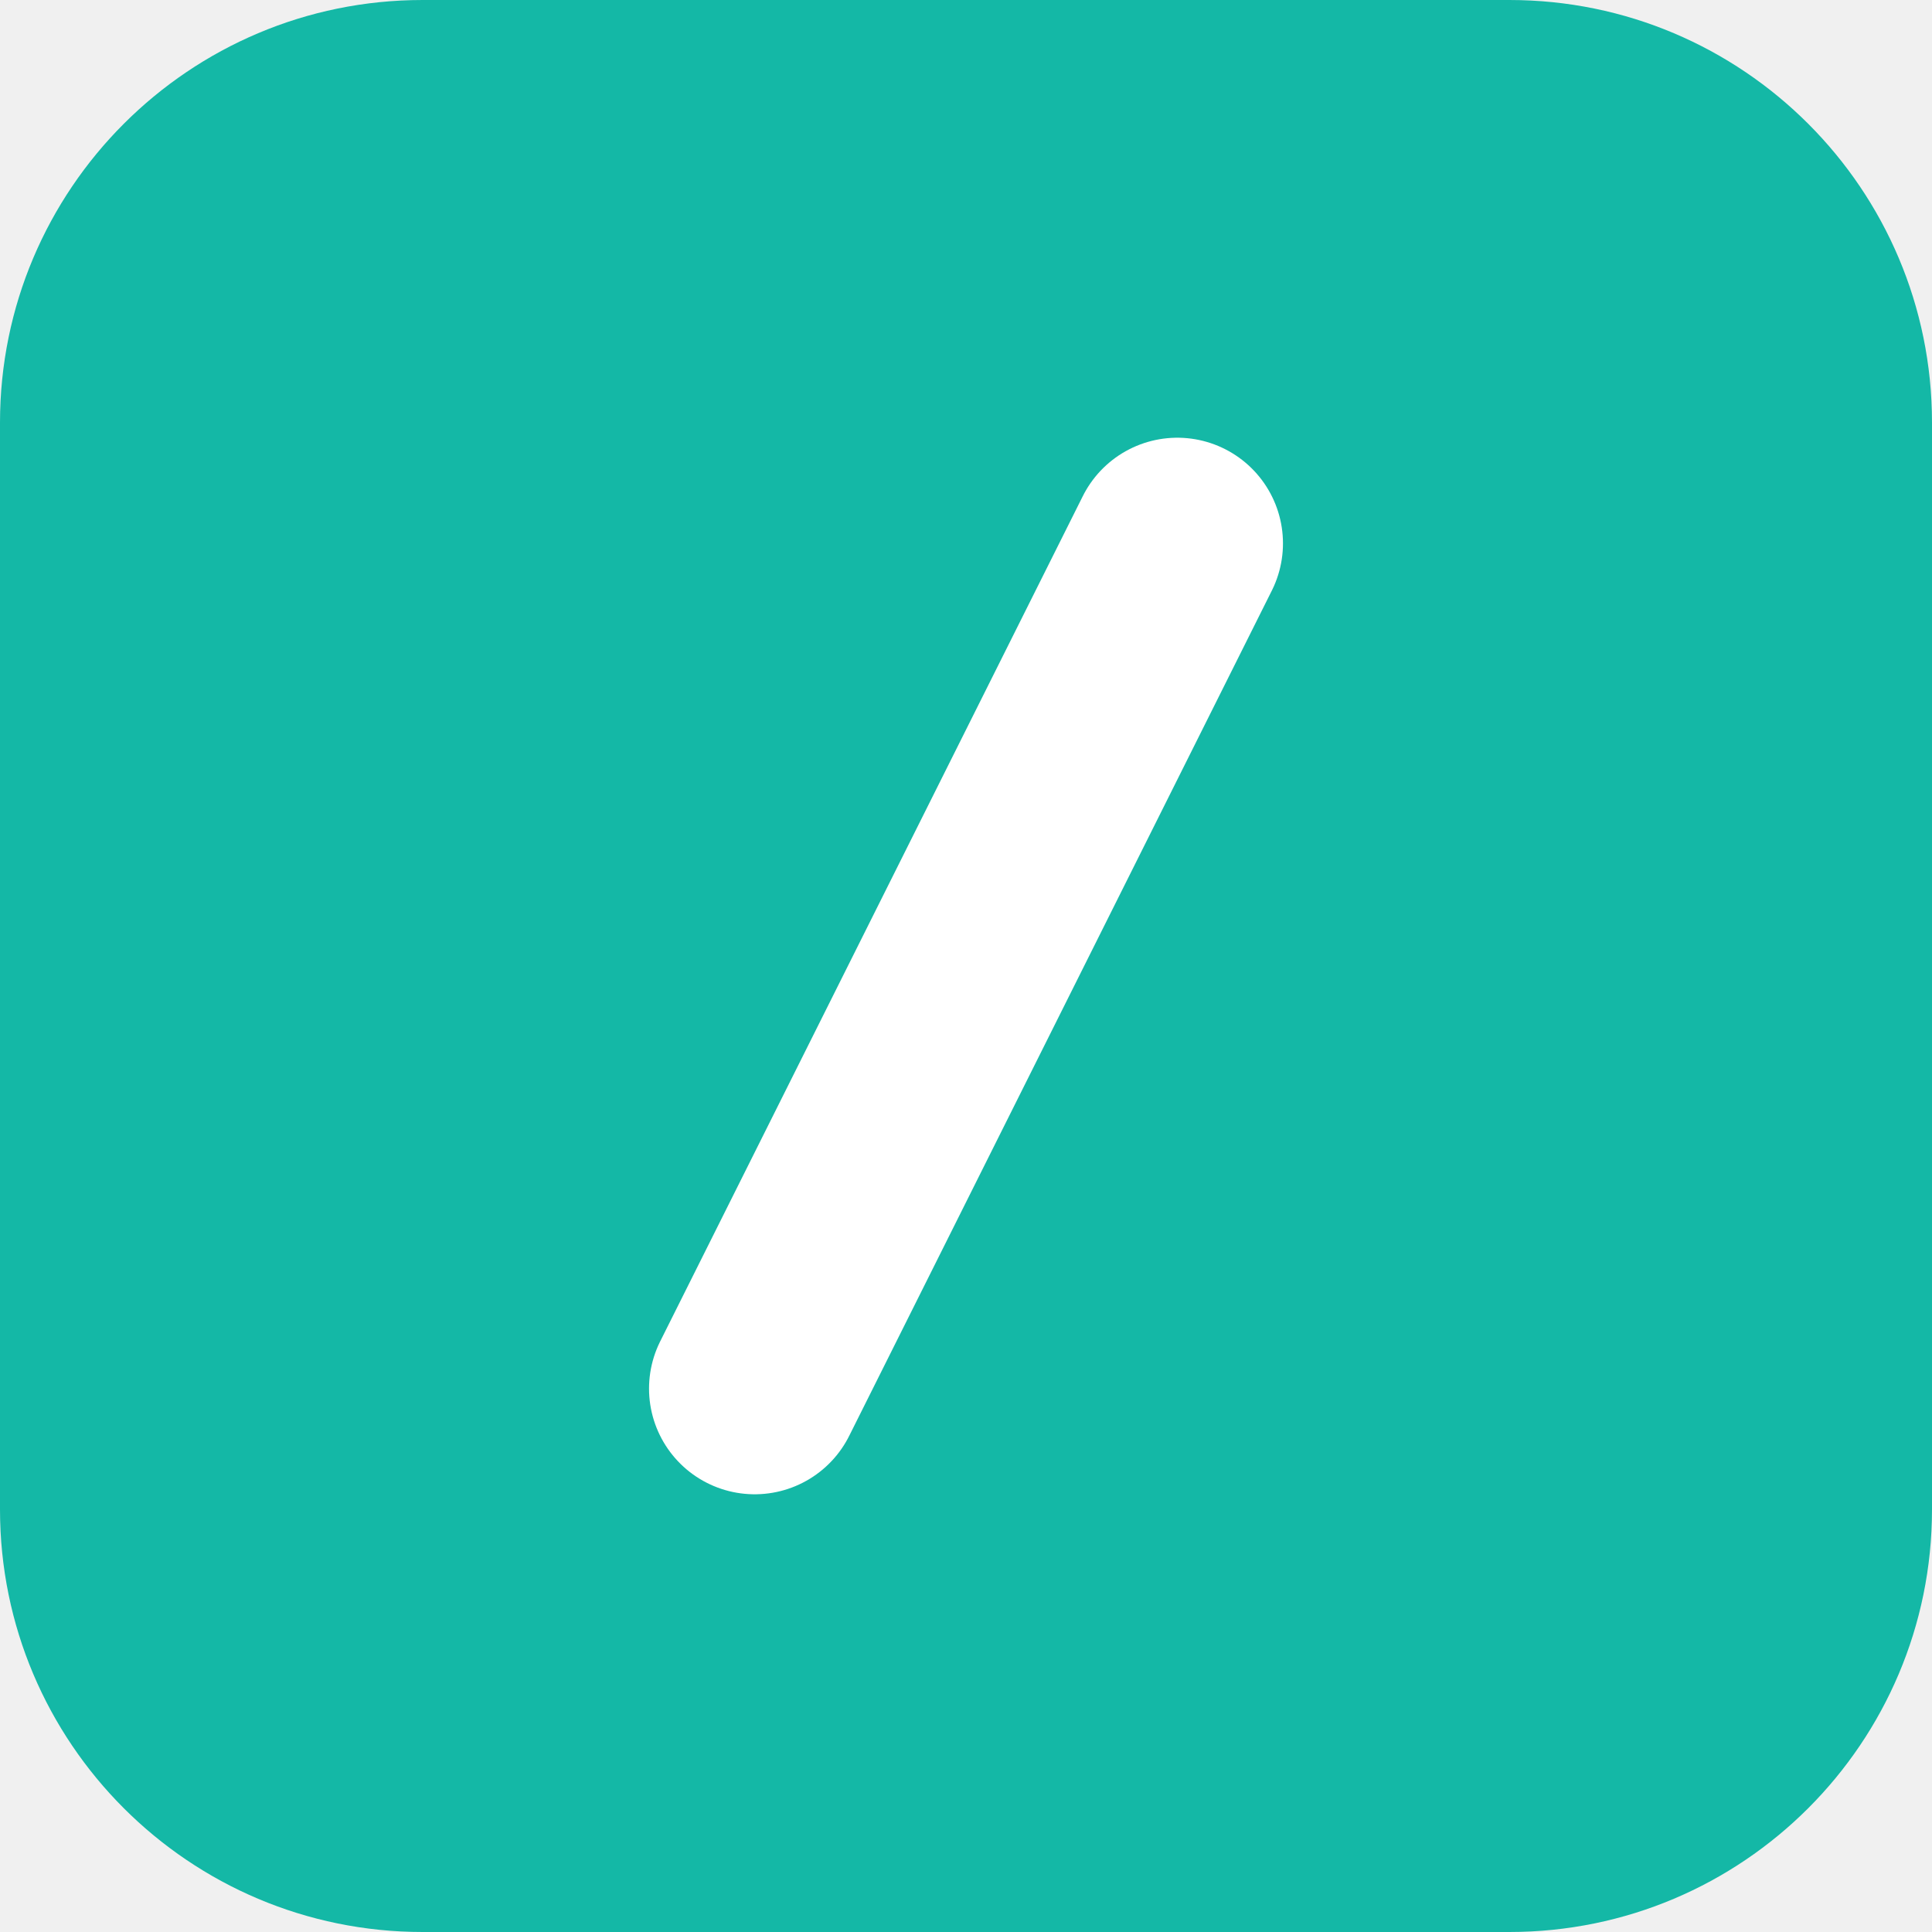
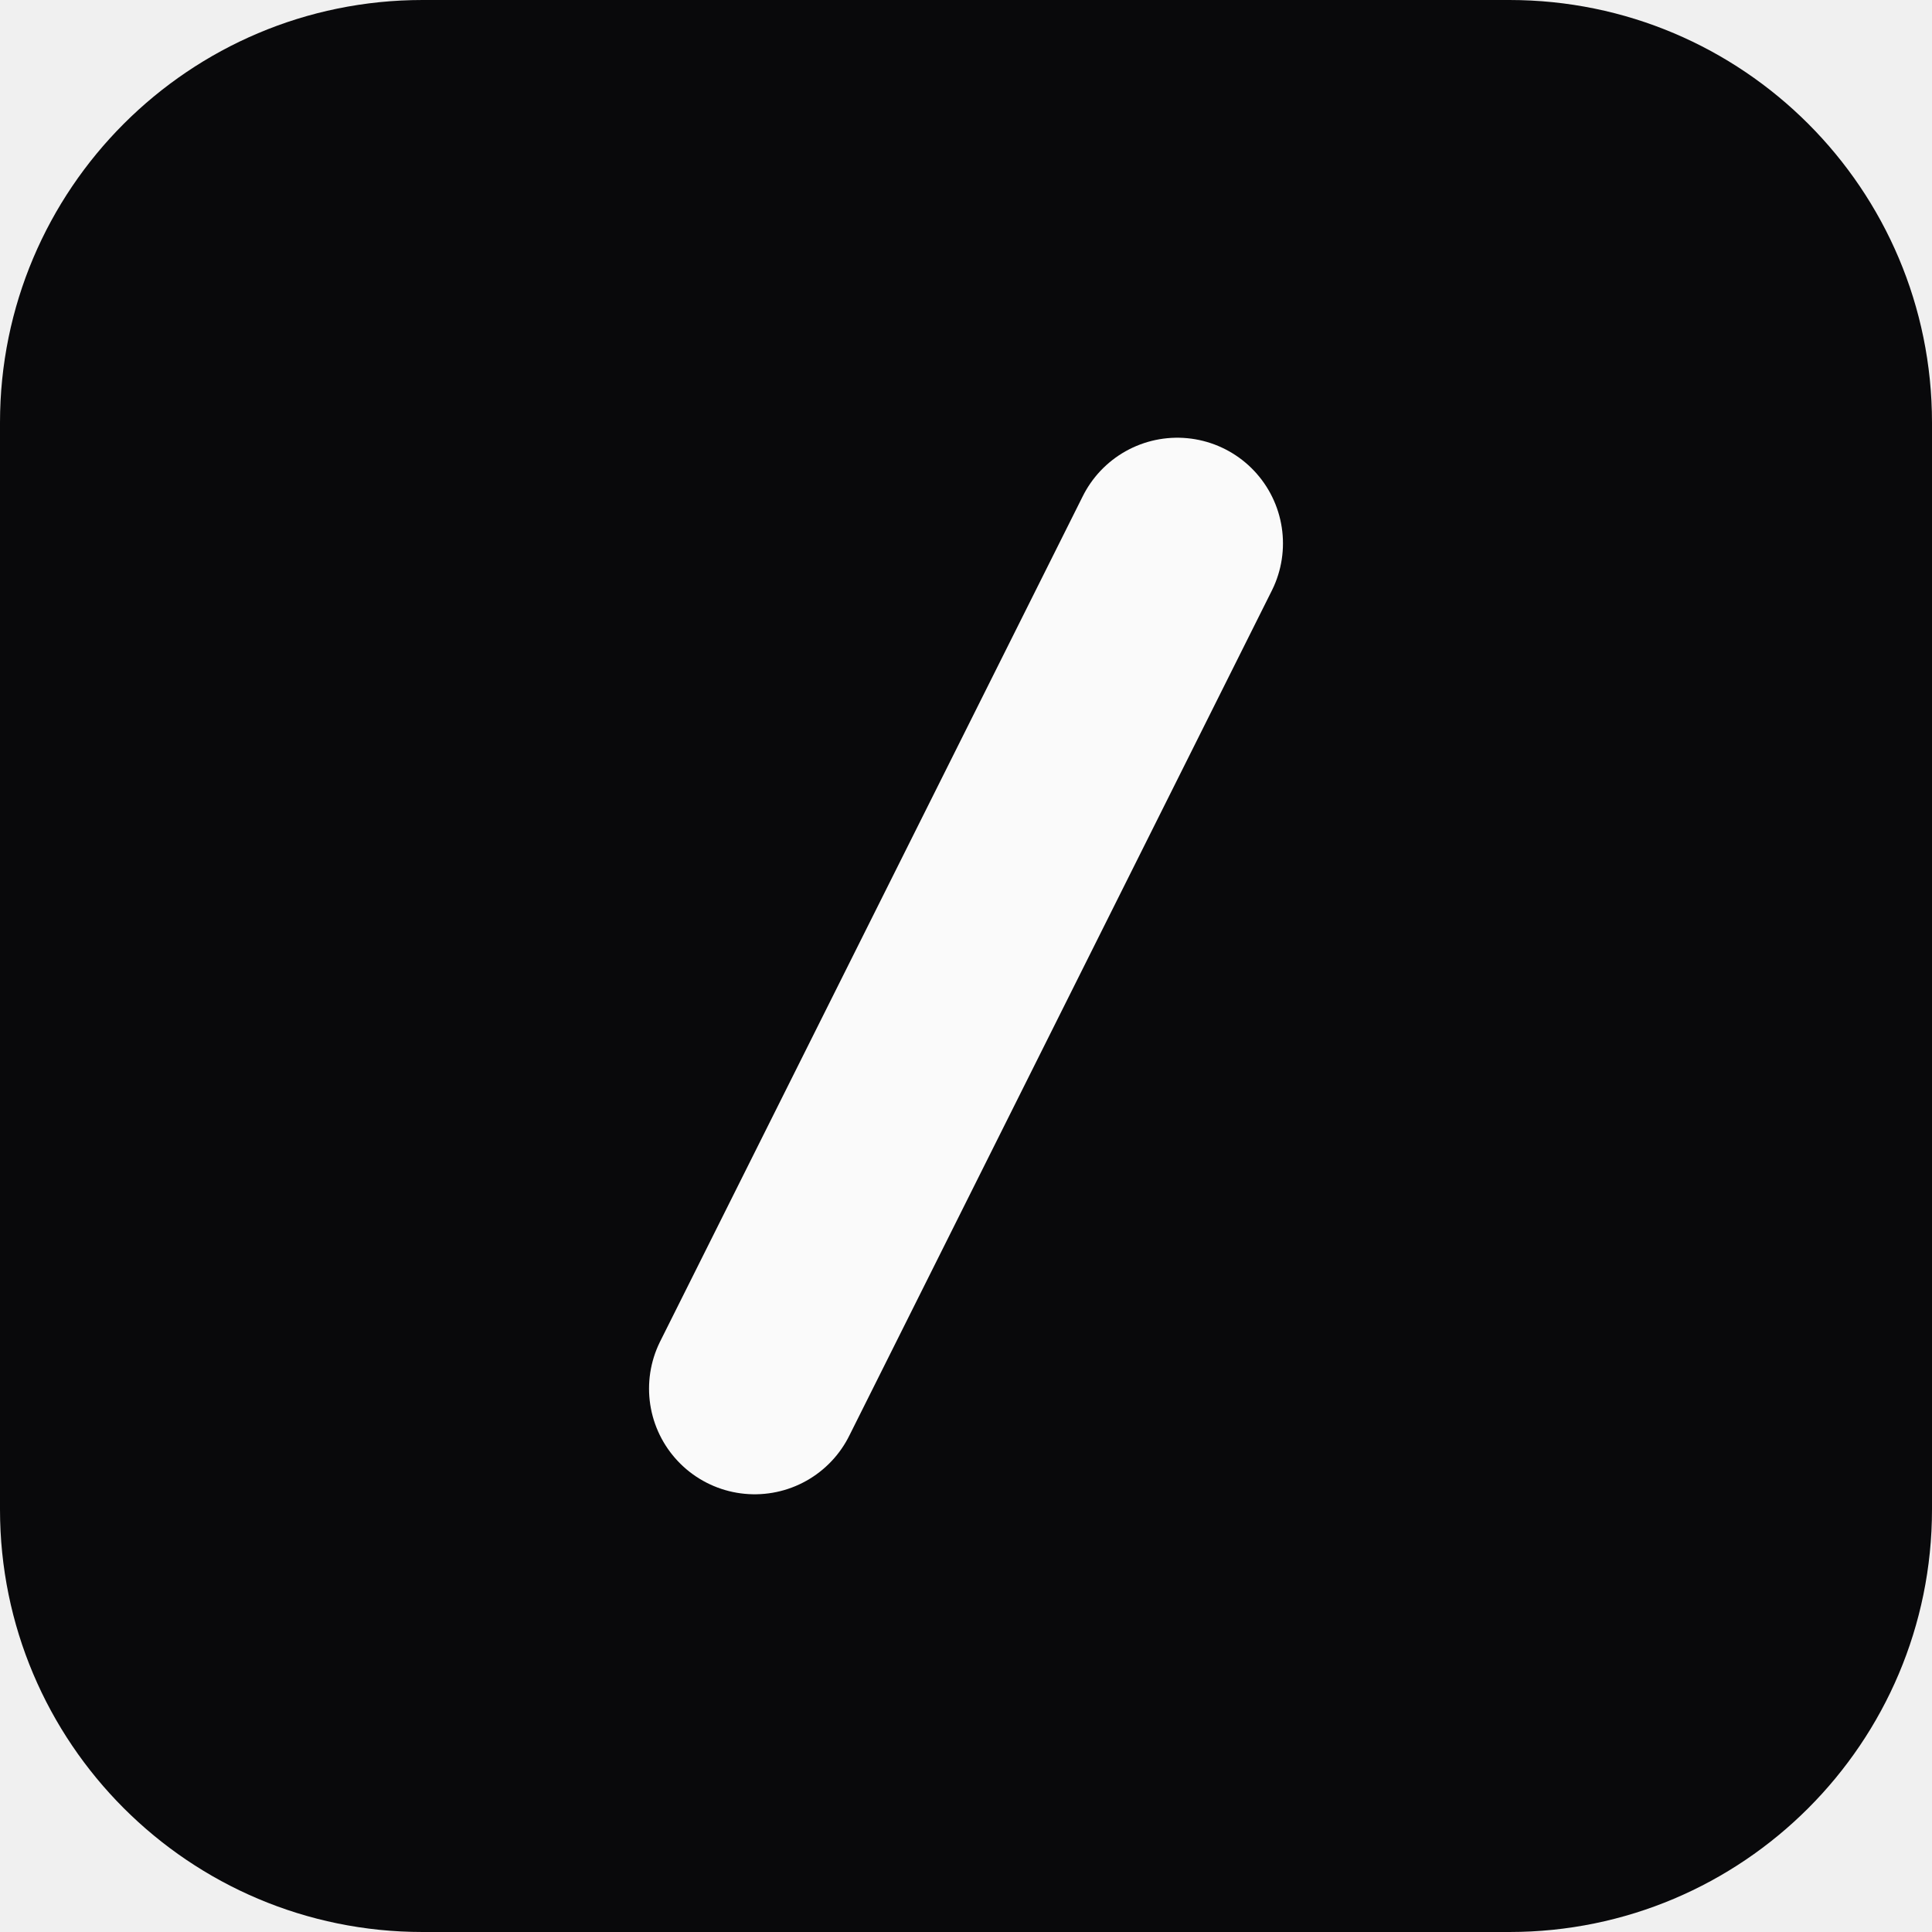
<svg xmlns="http://www.w3.org/2000/svg" viewBox="0 0 64 64">
-   <rect width="64" height="64" rx="14" fill="#14b8a6" />
-   <path d="M25 46 39 18" stroke="#fff" stroke-width="7" stroke-linecap="round" />
+   <style>
+     .tile { fill: #09090b; }
+     .slash { stroke: #fafafa; }
+     @media (prefers-color-scheme: dark) {
+       .tile { fill: #fafafa; }
+       .slash { stroke: #09090b; }
+     }
+   </style>
+   <rect class="tile" width="64" height="64" rx="14" />
+   <path class="slash" d="M25 46 39 18" fill="none" stroke-width="7" stroke-linecap="round" />
</svg>
